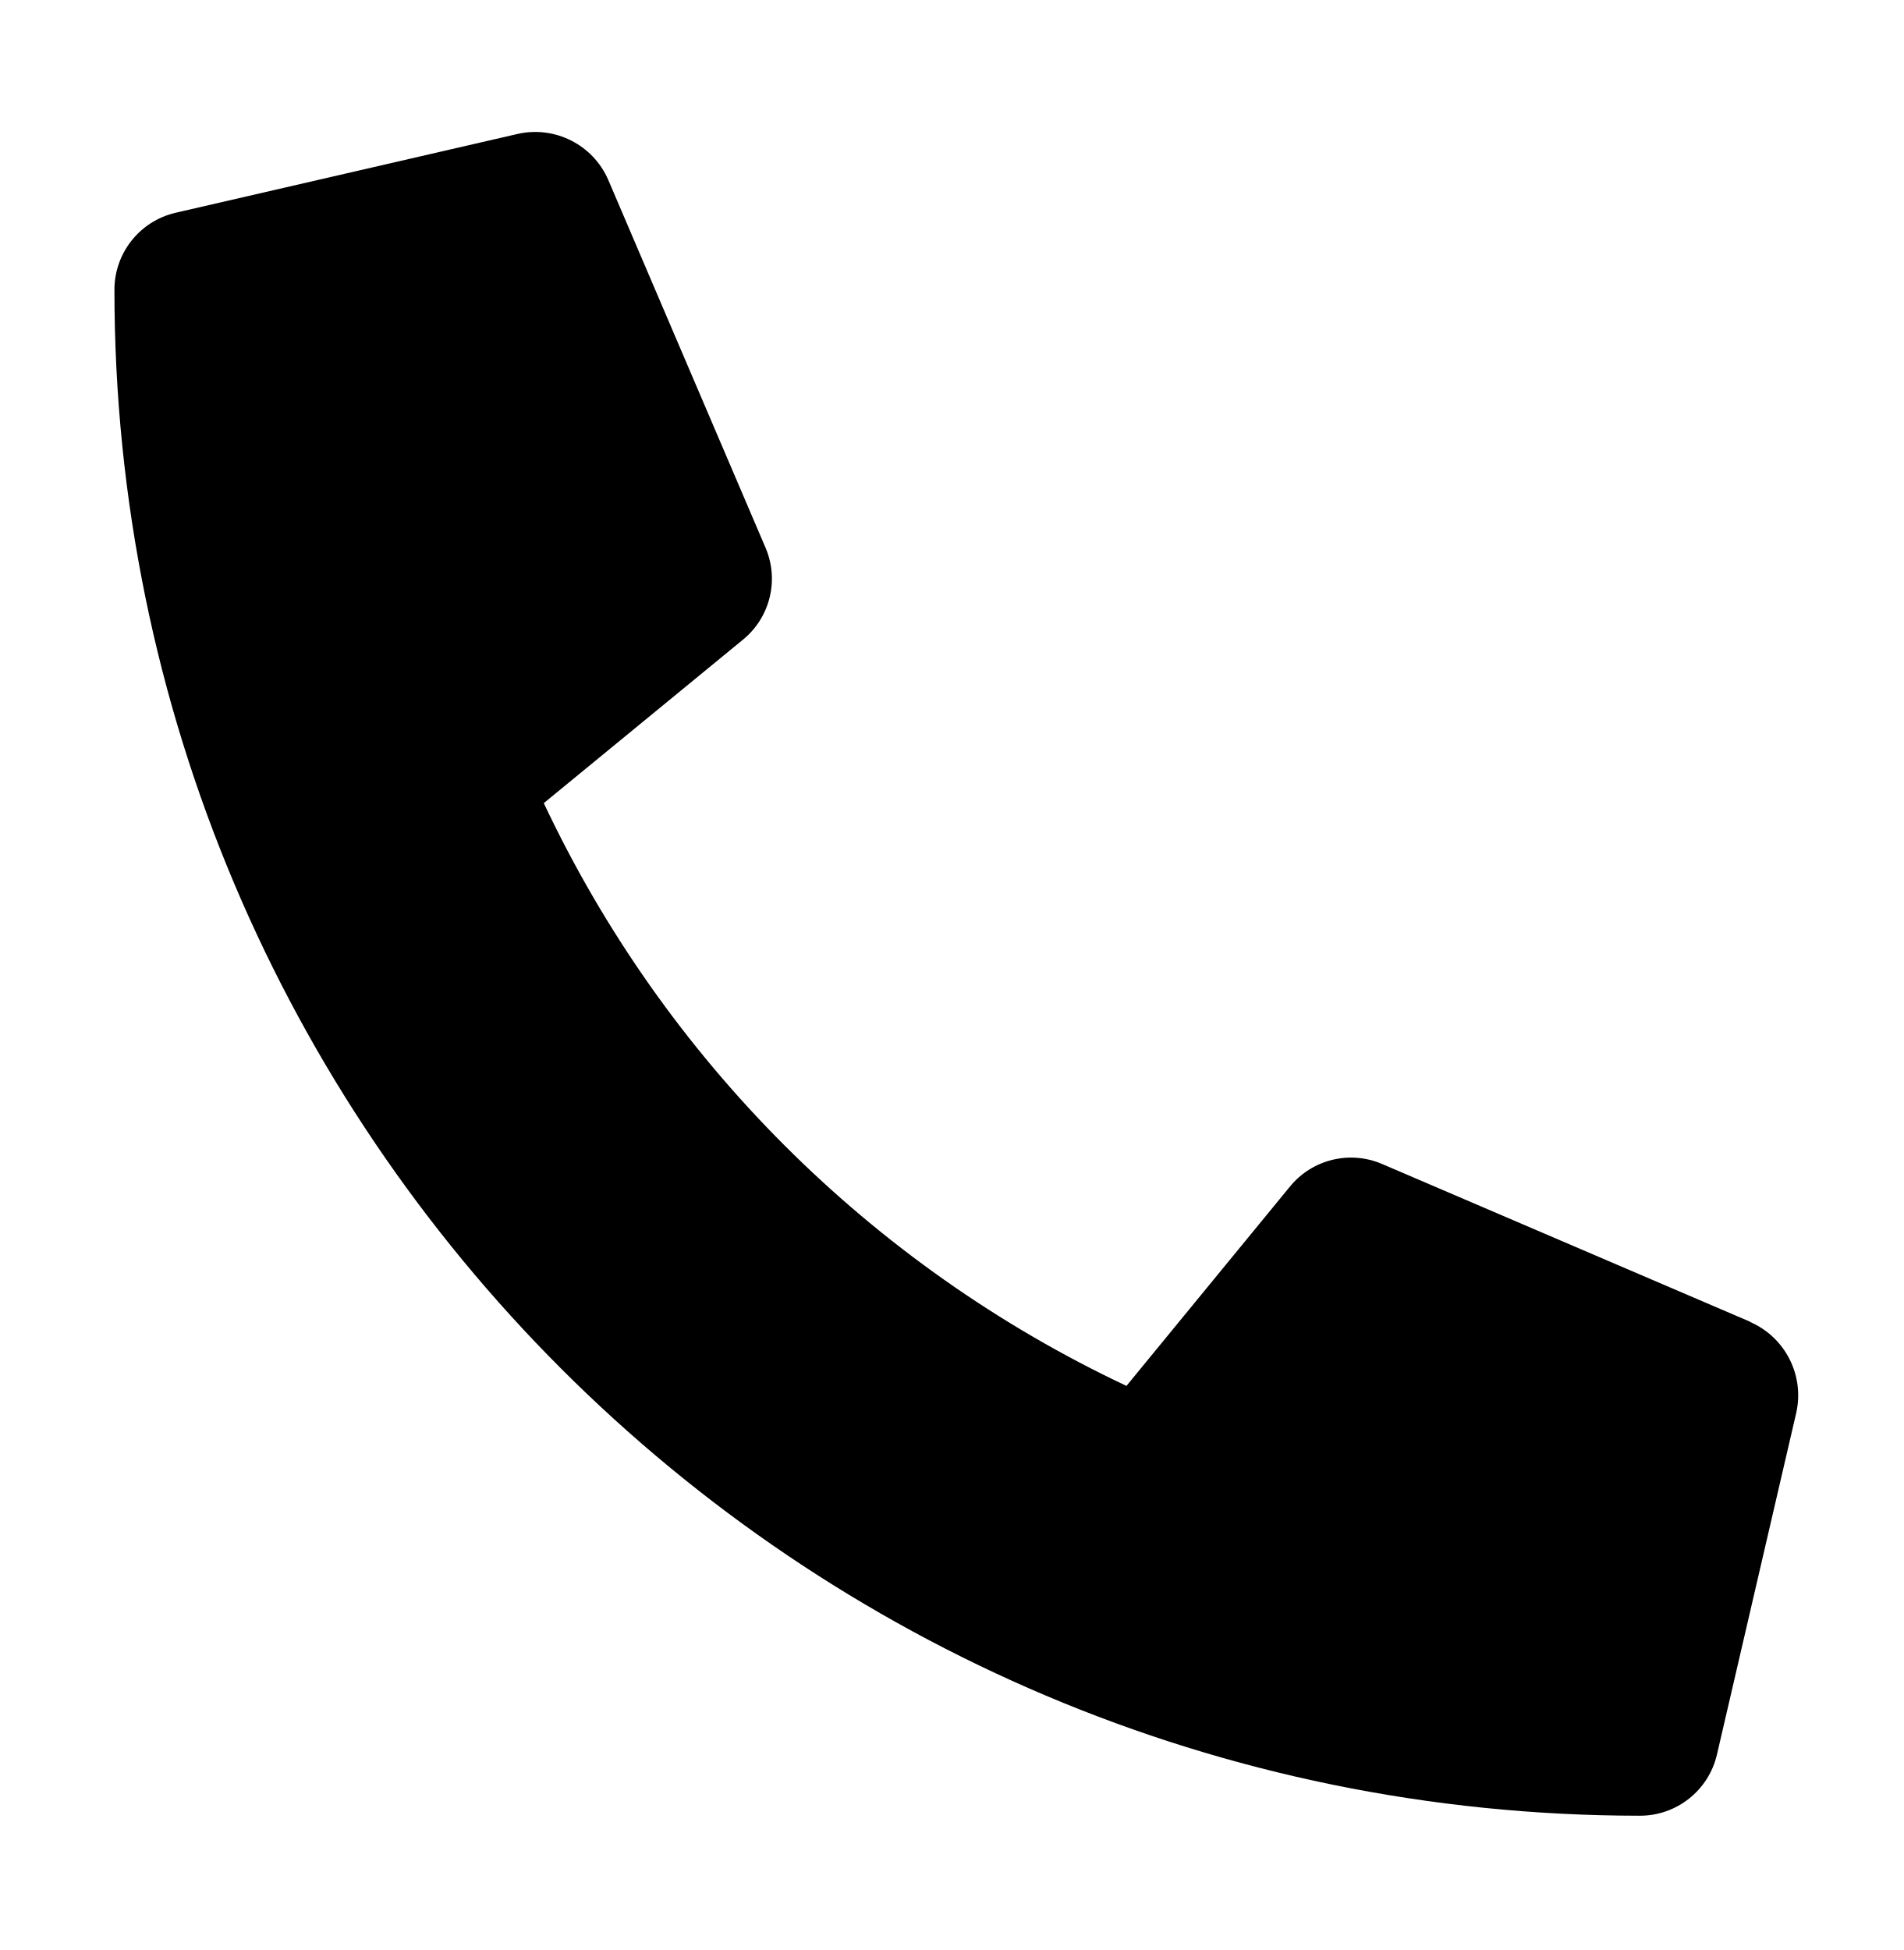
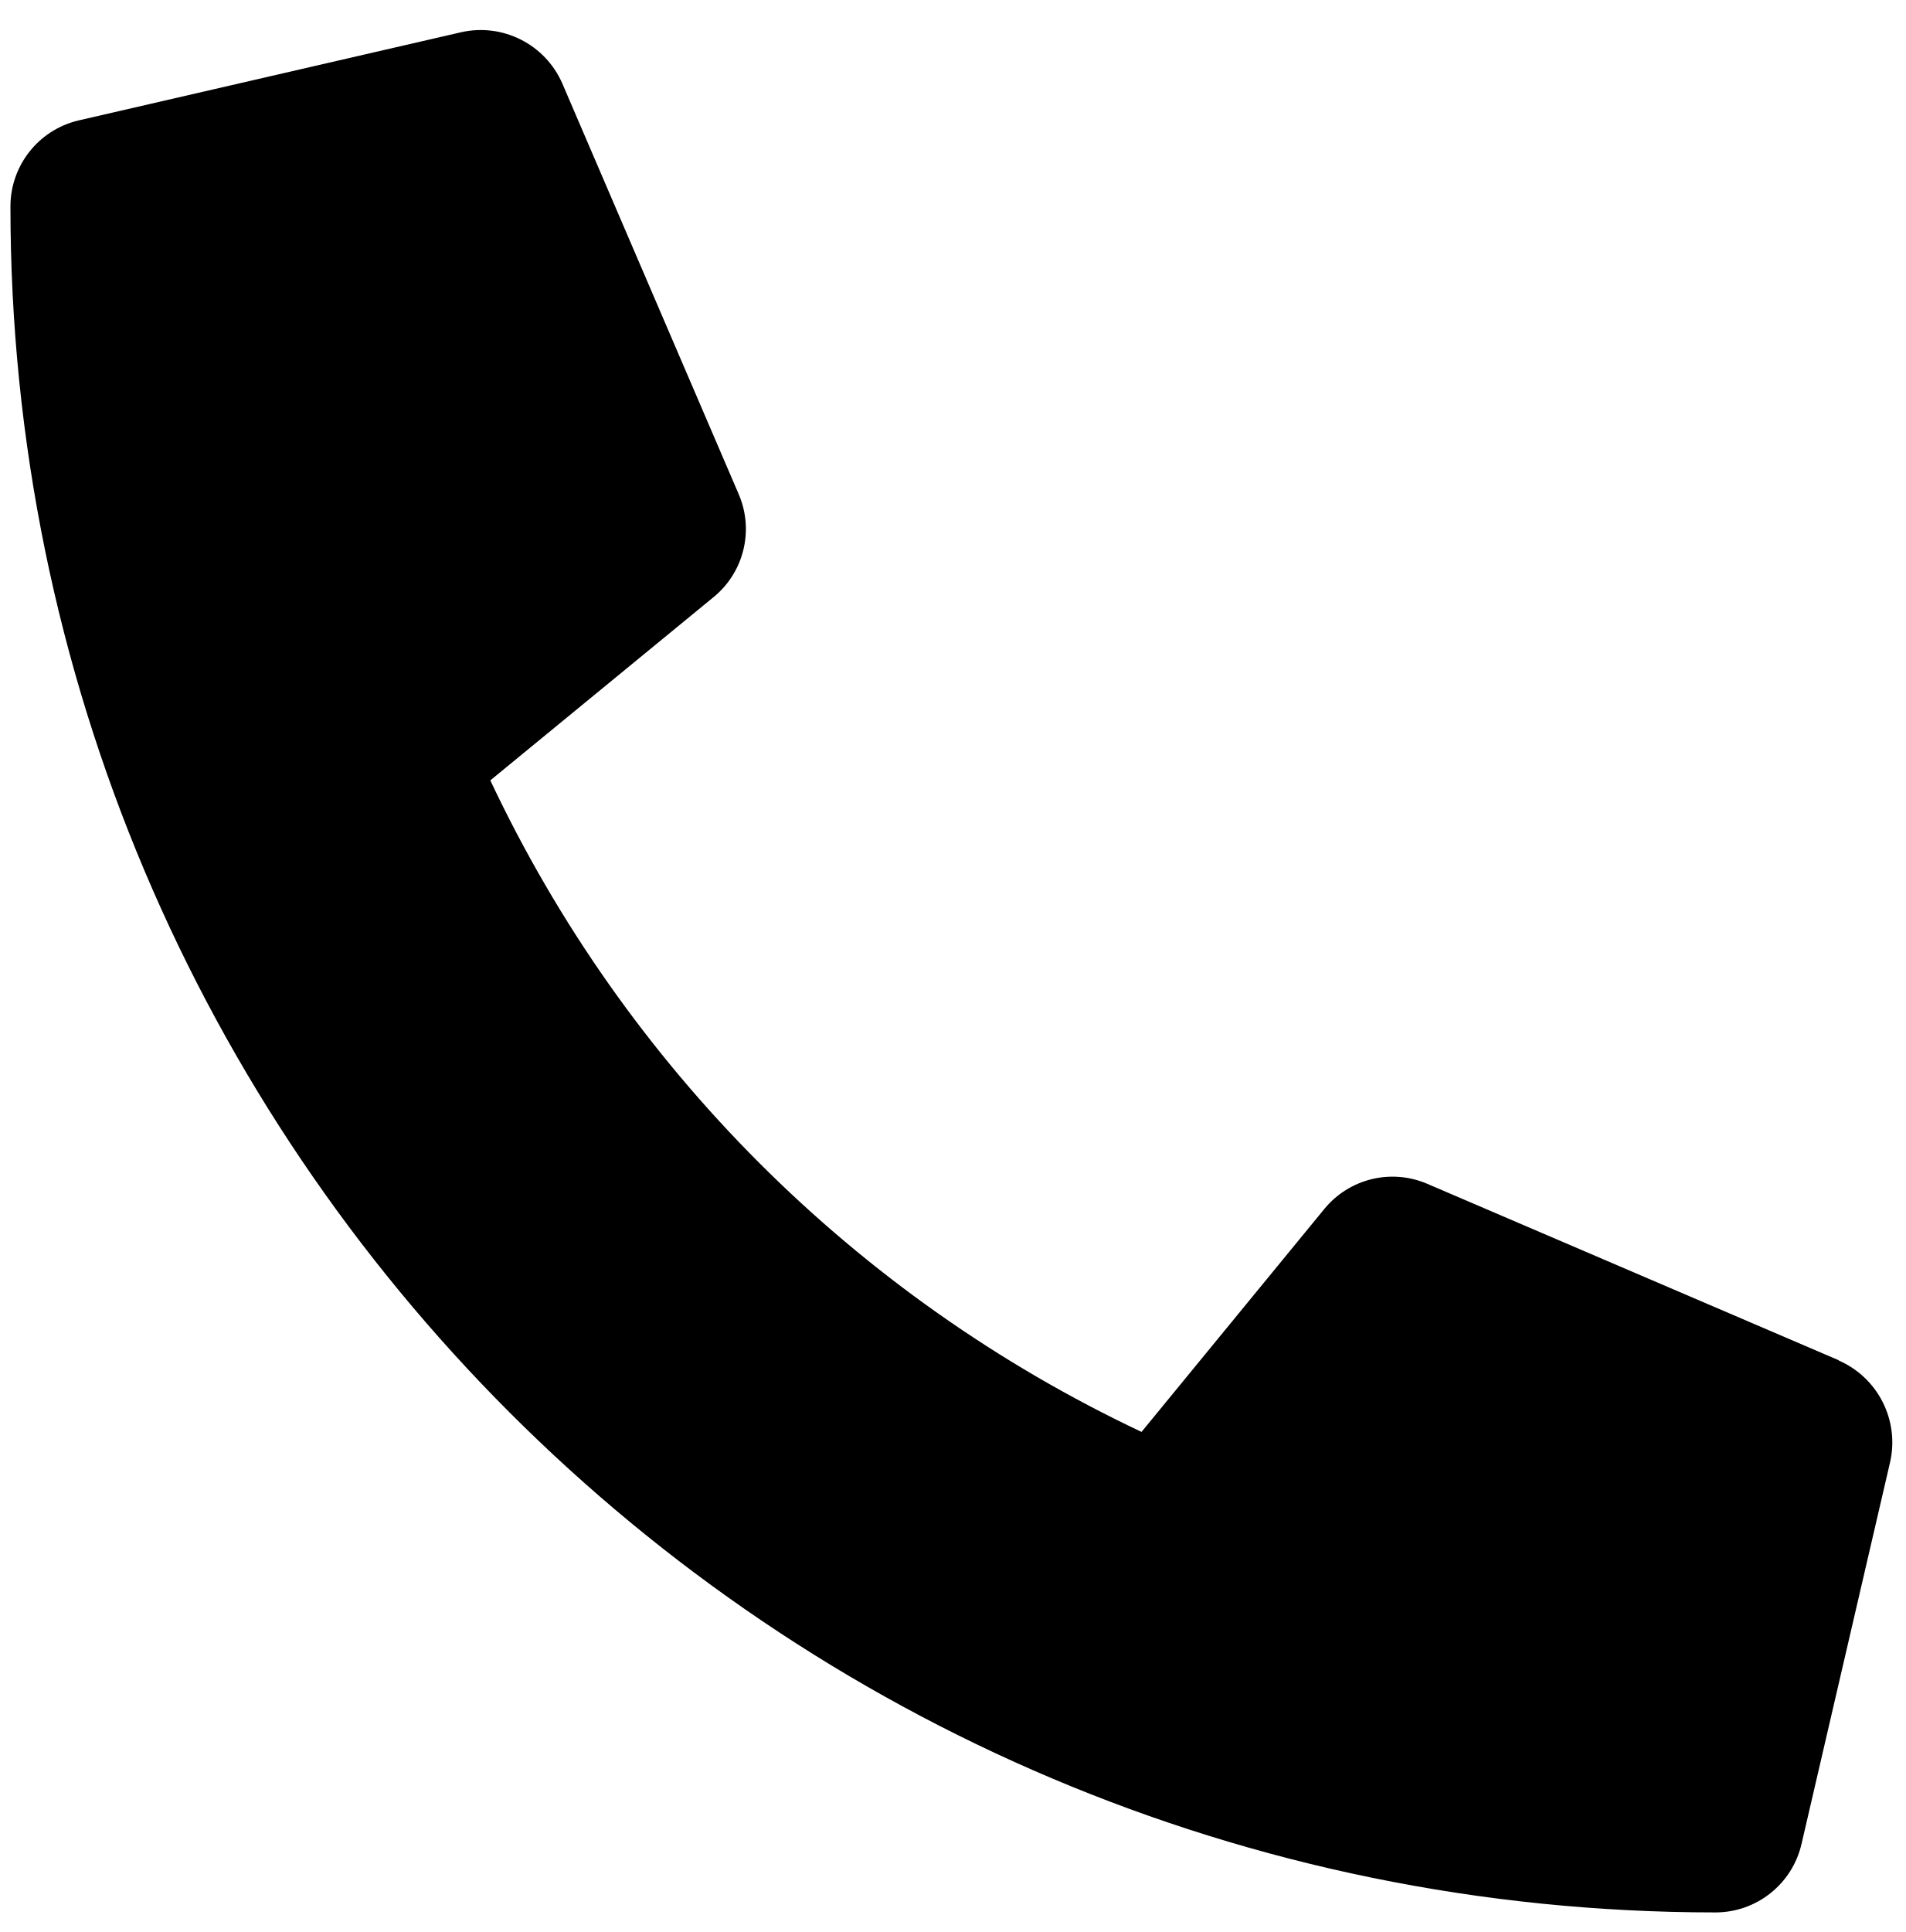
- <svg xmlns="http://www.w3.org/2000/svg" viewBox="0 0 163 167">
+ <svg xmlns="http://www.w3.org/2000/svg" viewBox="0 0 146 148">
  <g id="Layer_6" data-name="Layer 6">
-     <path id="Icon_awesome-phone-alt" data-name="Icon awesome-phone-alt" d="M149.89,113.2,118.35,99.68a6.75,6.75,0,0,0-7.88,1.94l-14,17.07a104.37,104.37,0,0,1-49.9-49.91l17.06-14A6.74,6.74,0,0,0,65.6,47L52.08,15.38a6.82,6.82,0,0,0-7.75-3.91L15,18.23A6.77,6.77,0,0,0,9.8,24.82,130.67,130.67,0,0,0,140.45,155.5h0a6.77,6.77,0,0,0,6.59-5.24L153.83,121a6.85,6.85,0,0,0-3.94-7.78Z" />
+     <path id="Icon_awesome-phone-alt" data-name="Icon awesome-phone-alt" d="M140.89,104.2,109.35,90.68a6.75,6.75,0,0,0-7.88,1.94l-14,17.07a104.37,104.37,0,0,1-49.9-49.91l17.06-14a6.74,6.74,0,0,0,2-7.86L43.08,6.38a6.82,6.82,0,0,0-7.75-3.91L6,9.23A6.77,6.77,0,0,0,.8,15.82,130.67,130.67,0,0,0,131.45,146.5h0a6.77,6.77,0,0,0,6.59-5.24L144.83,112a6.85,6.85,0,0,0-3.94-7.78Z" />
  </g>
</svg>
